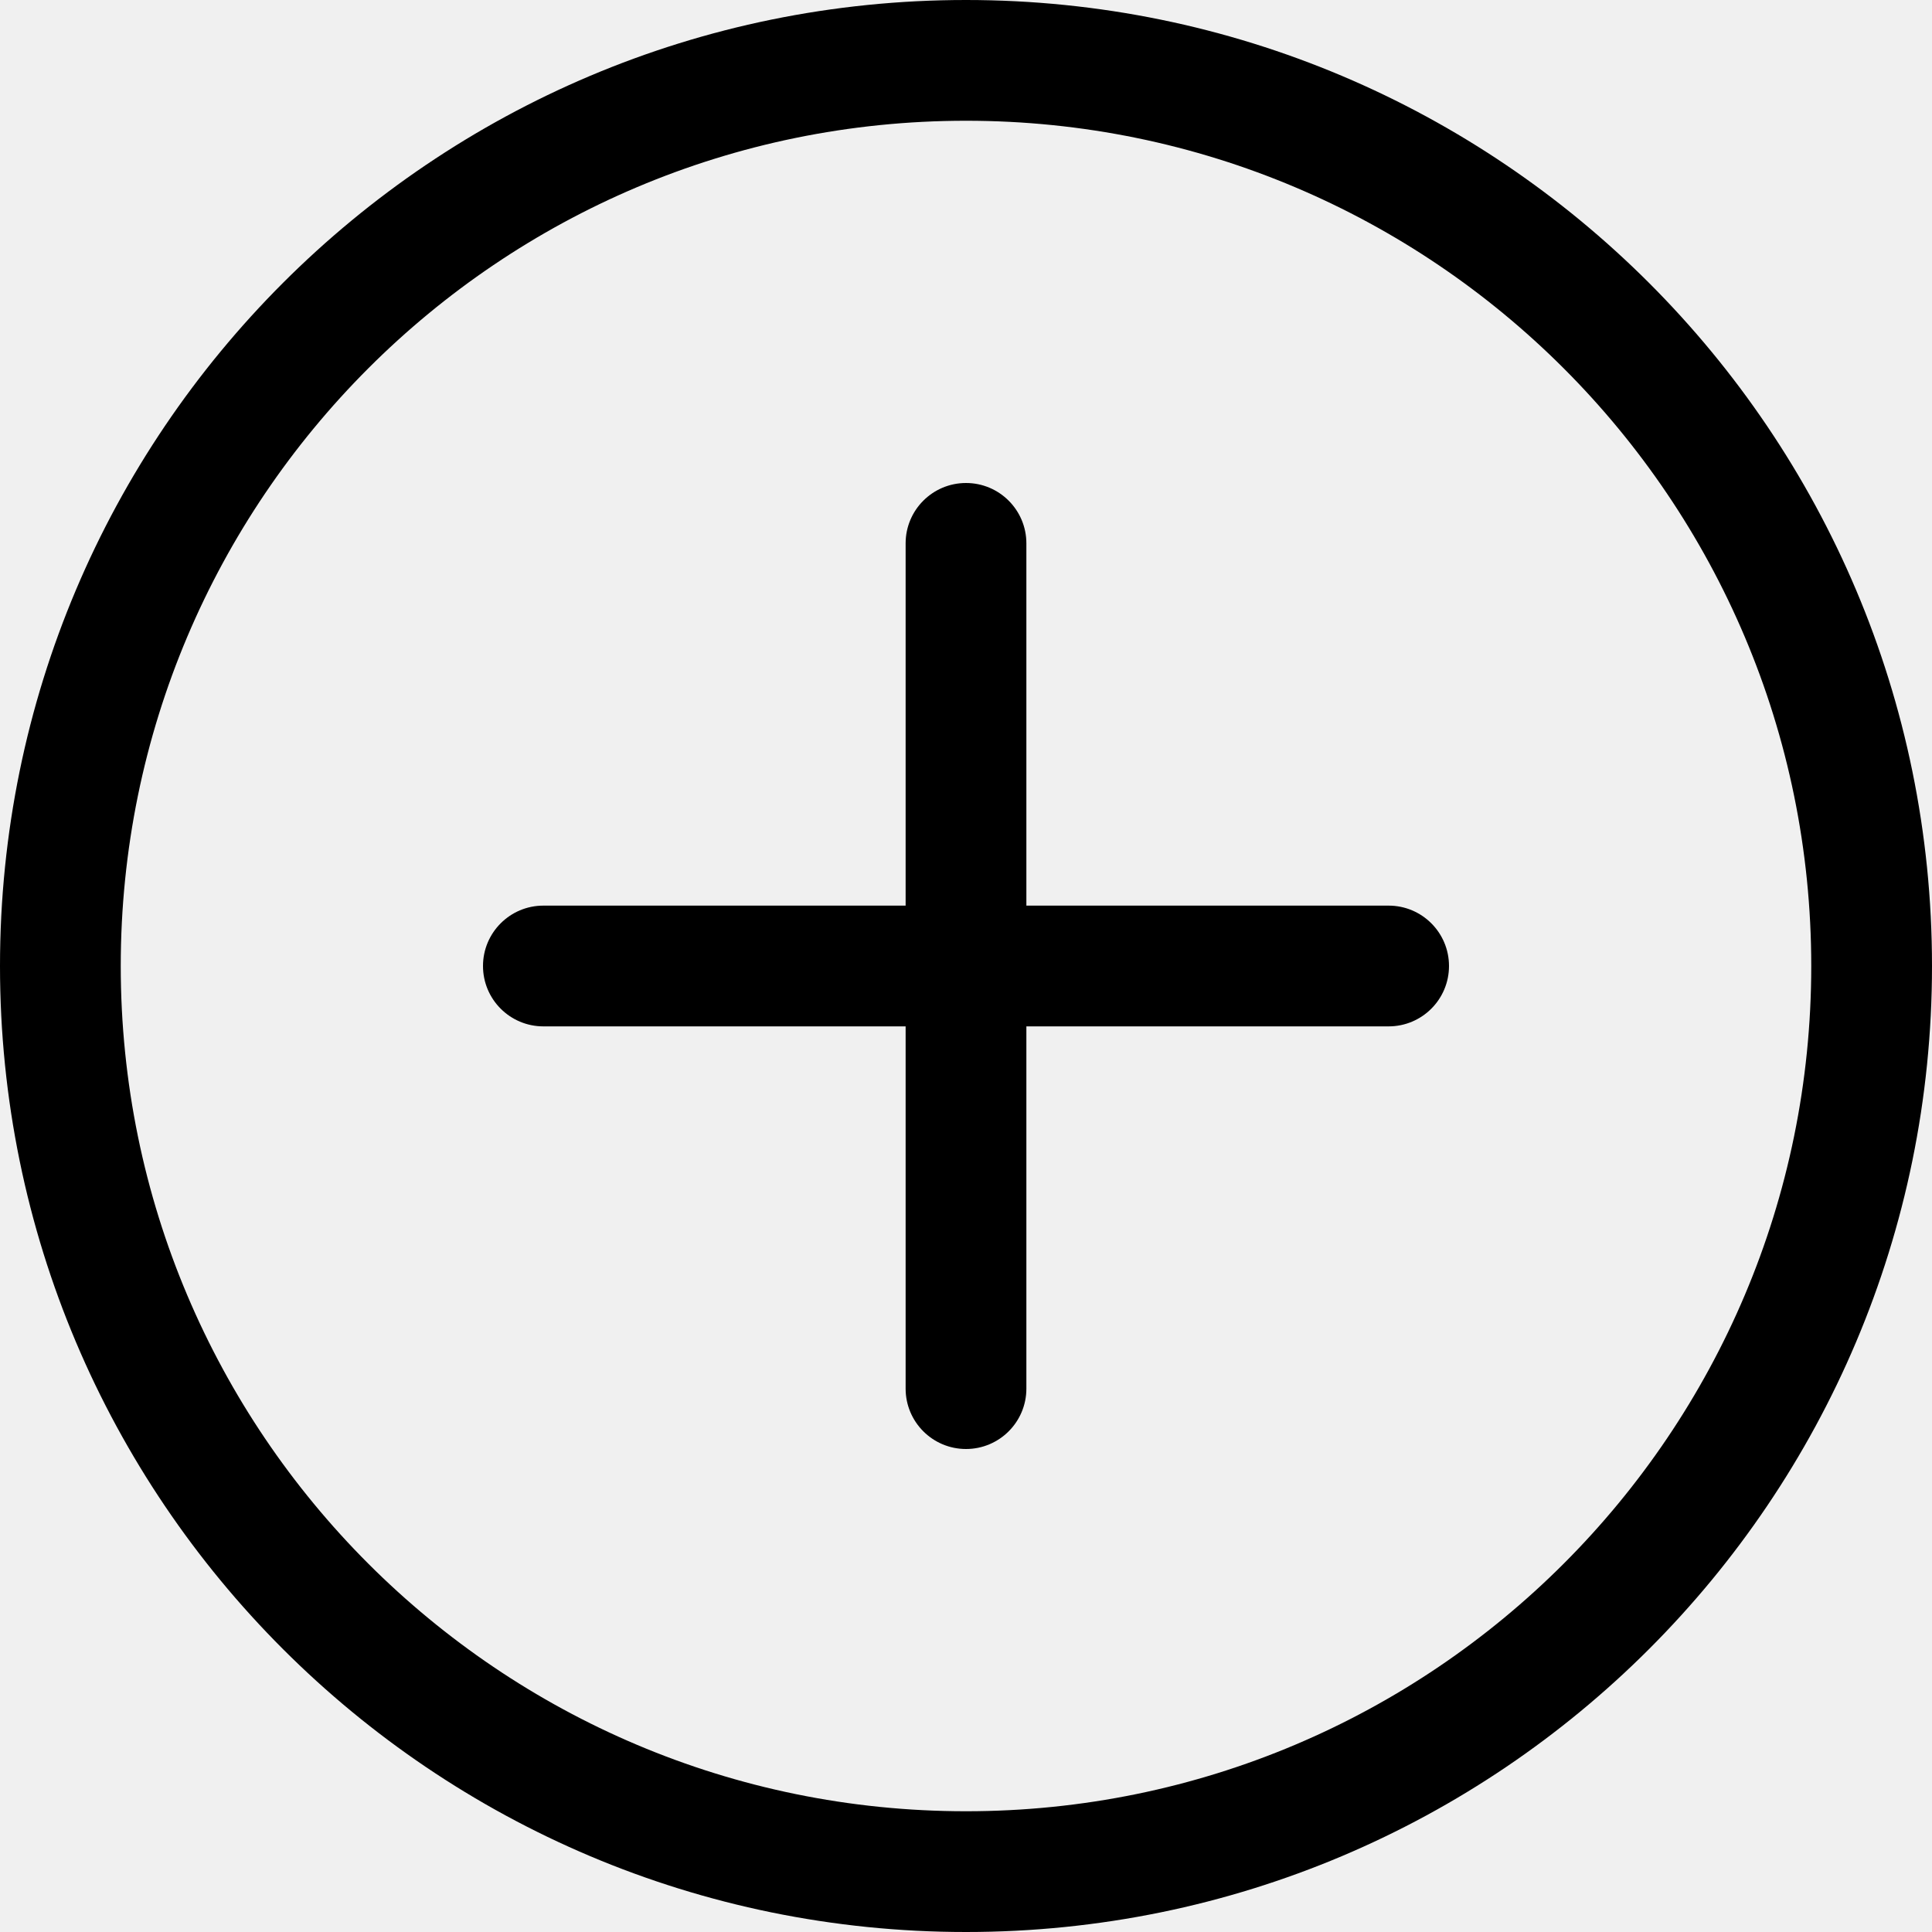
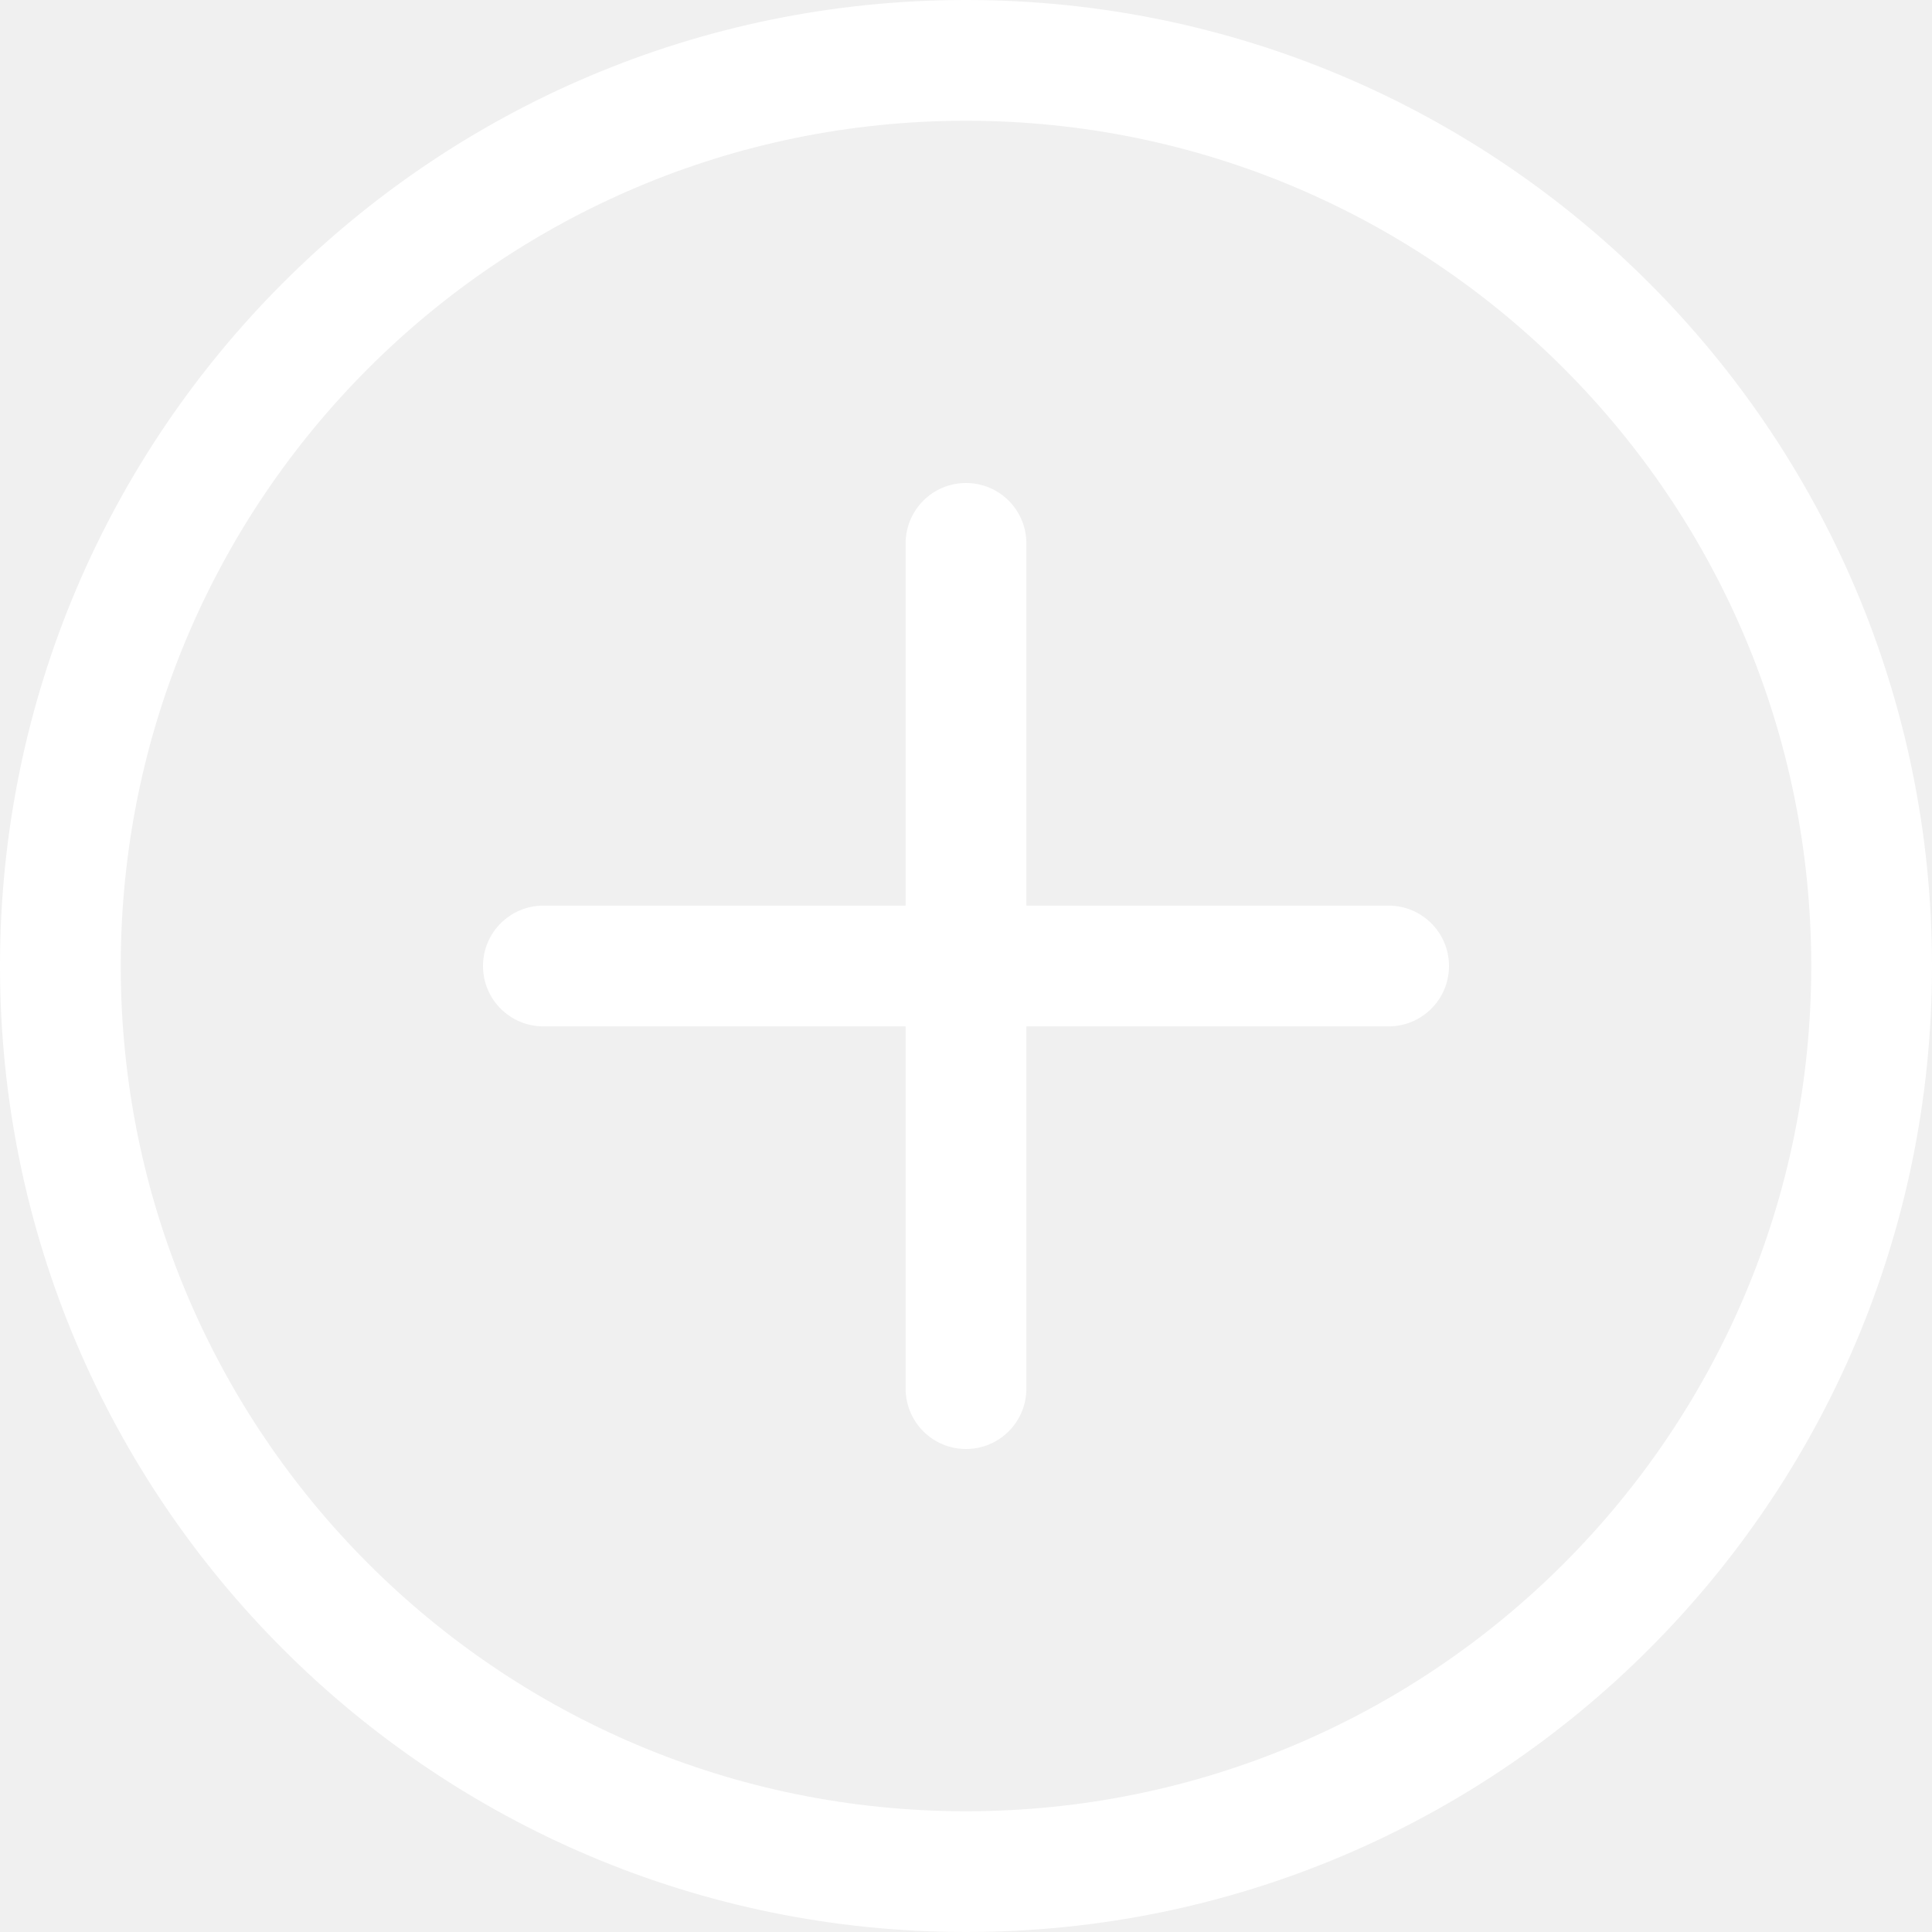
- <svg xmlns="http://www.w3.org/2000/svg" width="16" height="16" fill="currentColor" class="bi bi-plus-circle" viewBox="0 0 16 16">
+ <svg xmlns="http://www.w3.org/2000/svg" width="16" height="16" fill="#fff" class="bi bi-plus-circle" viewBox="0 0 16 16">
  <path d="M8 15A7 7 0 1 1 8 1a7 7 0 0 1 0 14zm0 1A8 8 0 1 0 8 0a8 8 0 0 0 0 16z" />
  <path d="M8 4a.5.5 0 0 1 .5.5v3h3a.5.5 0 0 1 0 1h-3v3a.5.5 0 0 1-1 0v-3h-3a.5.5 0 0 1 0-1h3v-3A.5.5 0 0 1 8 4z" />
</svg>
